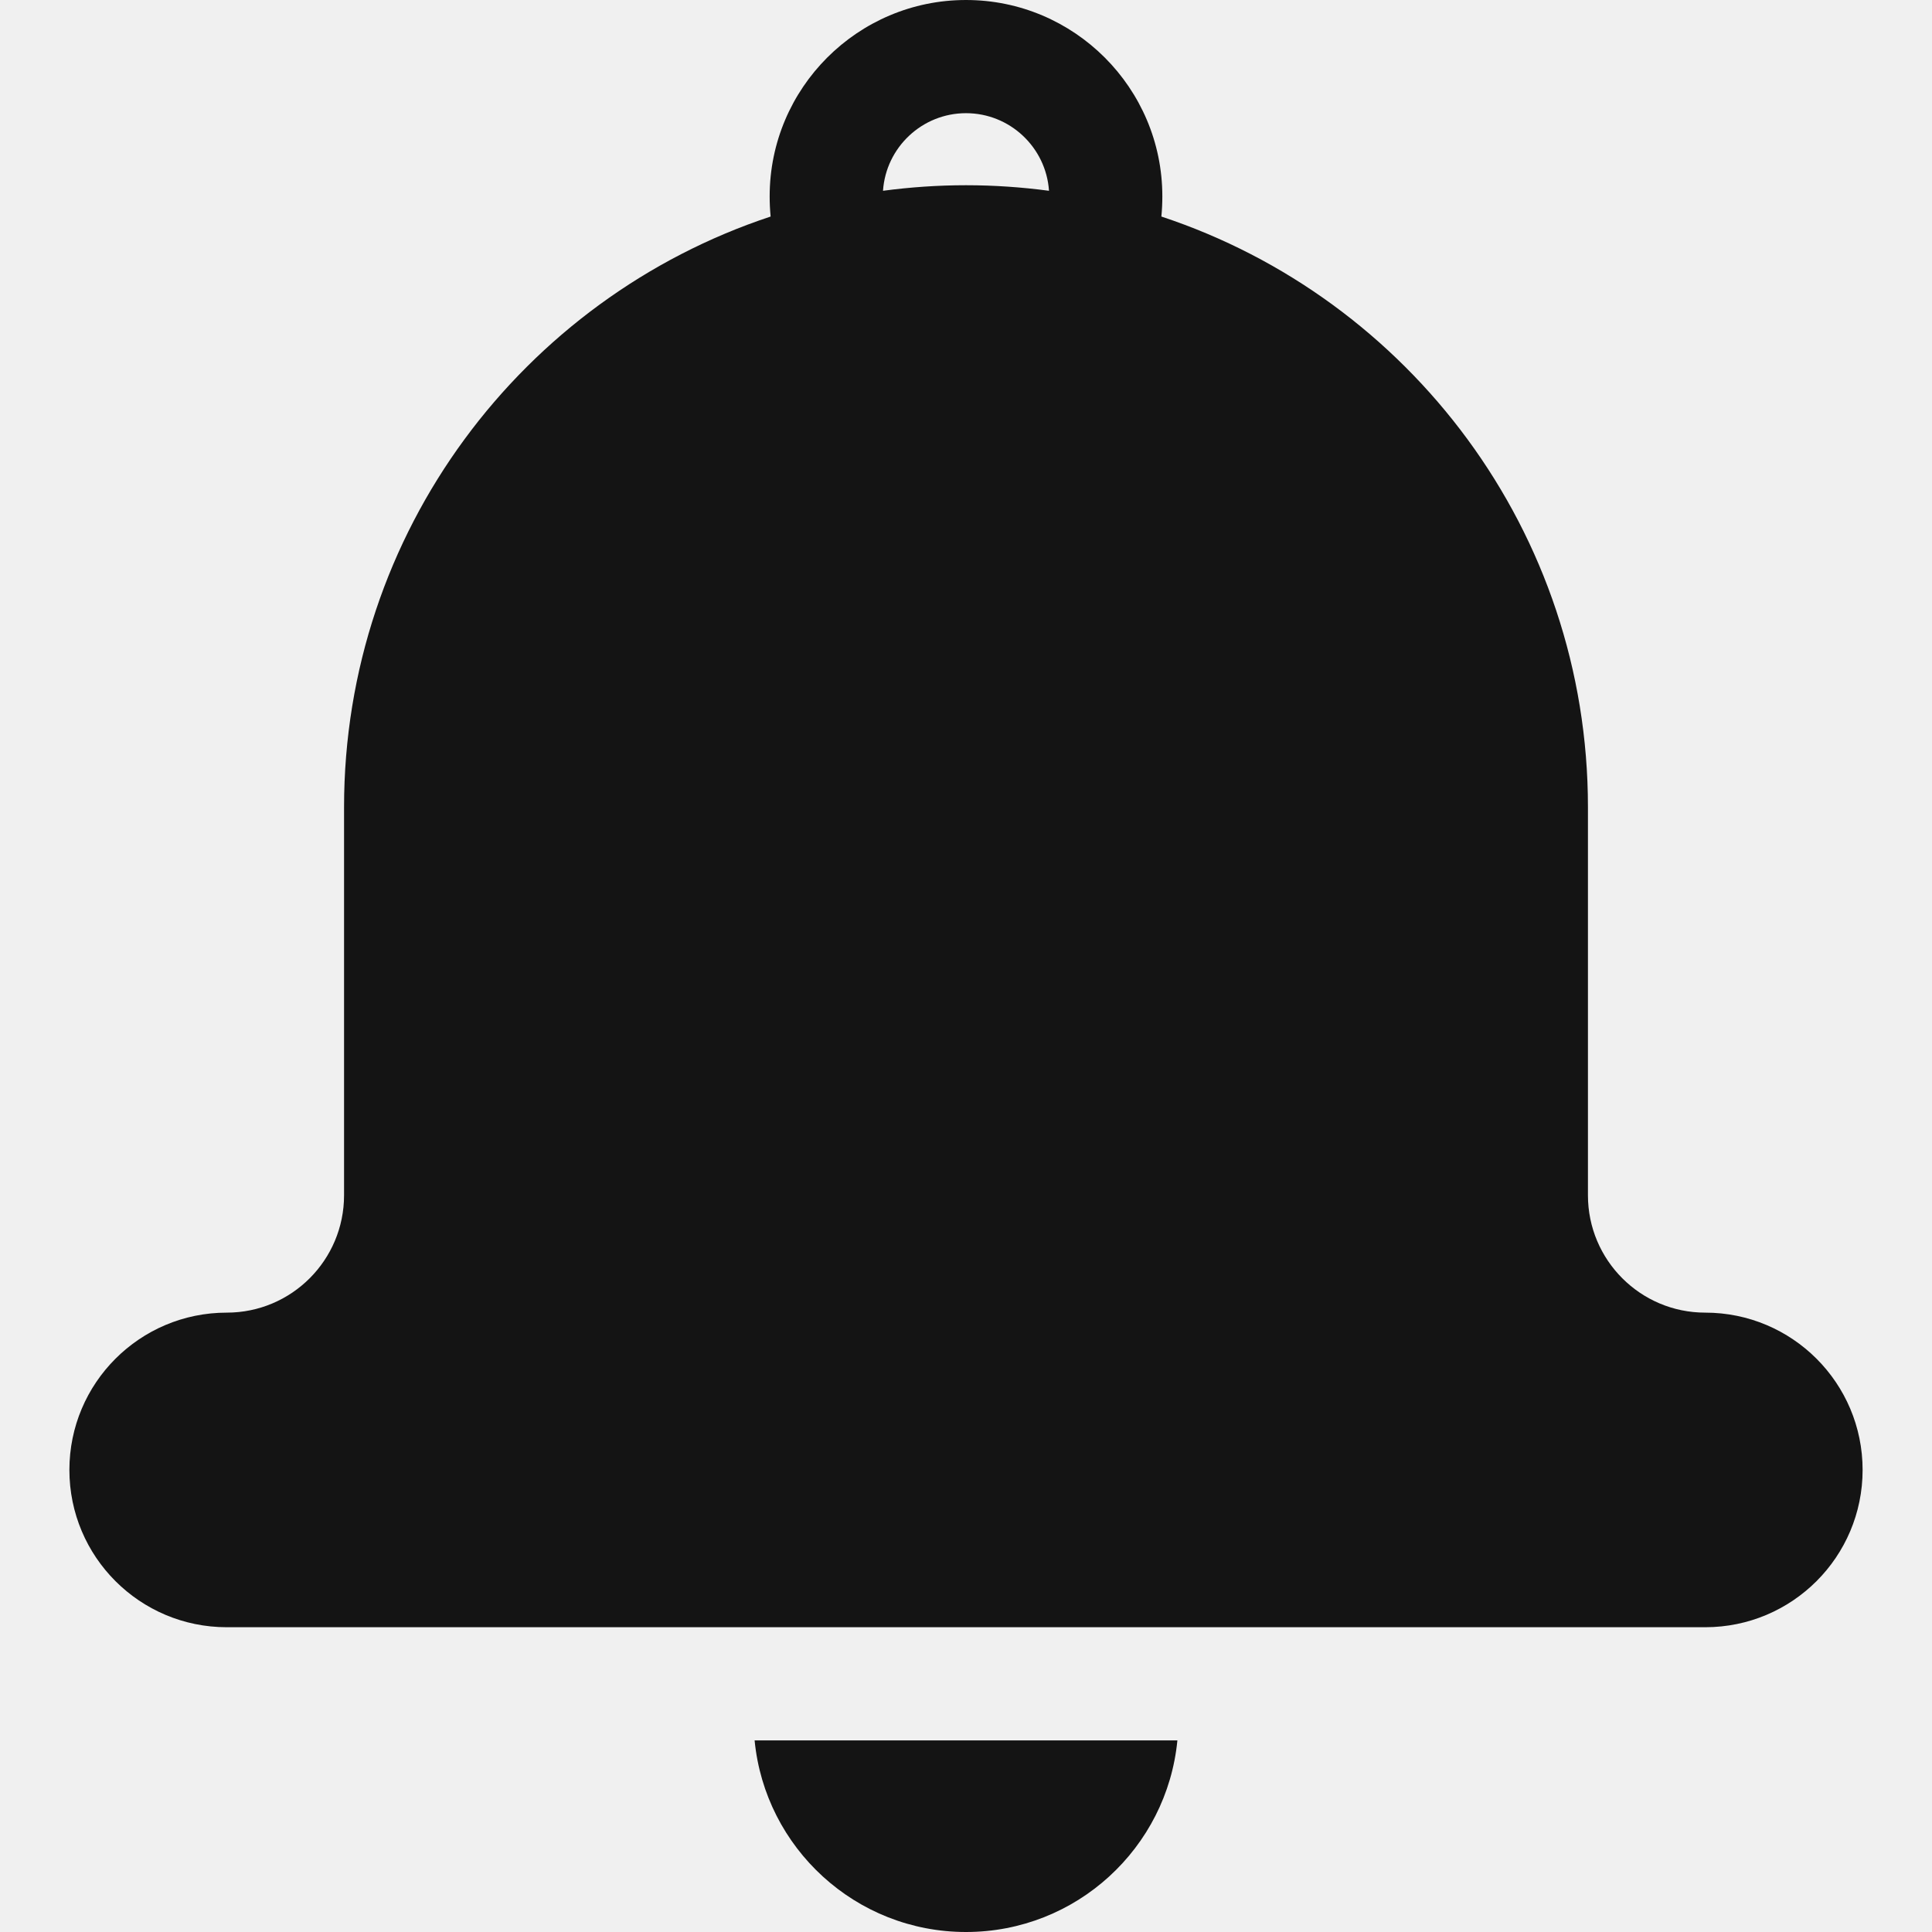
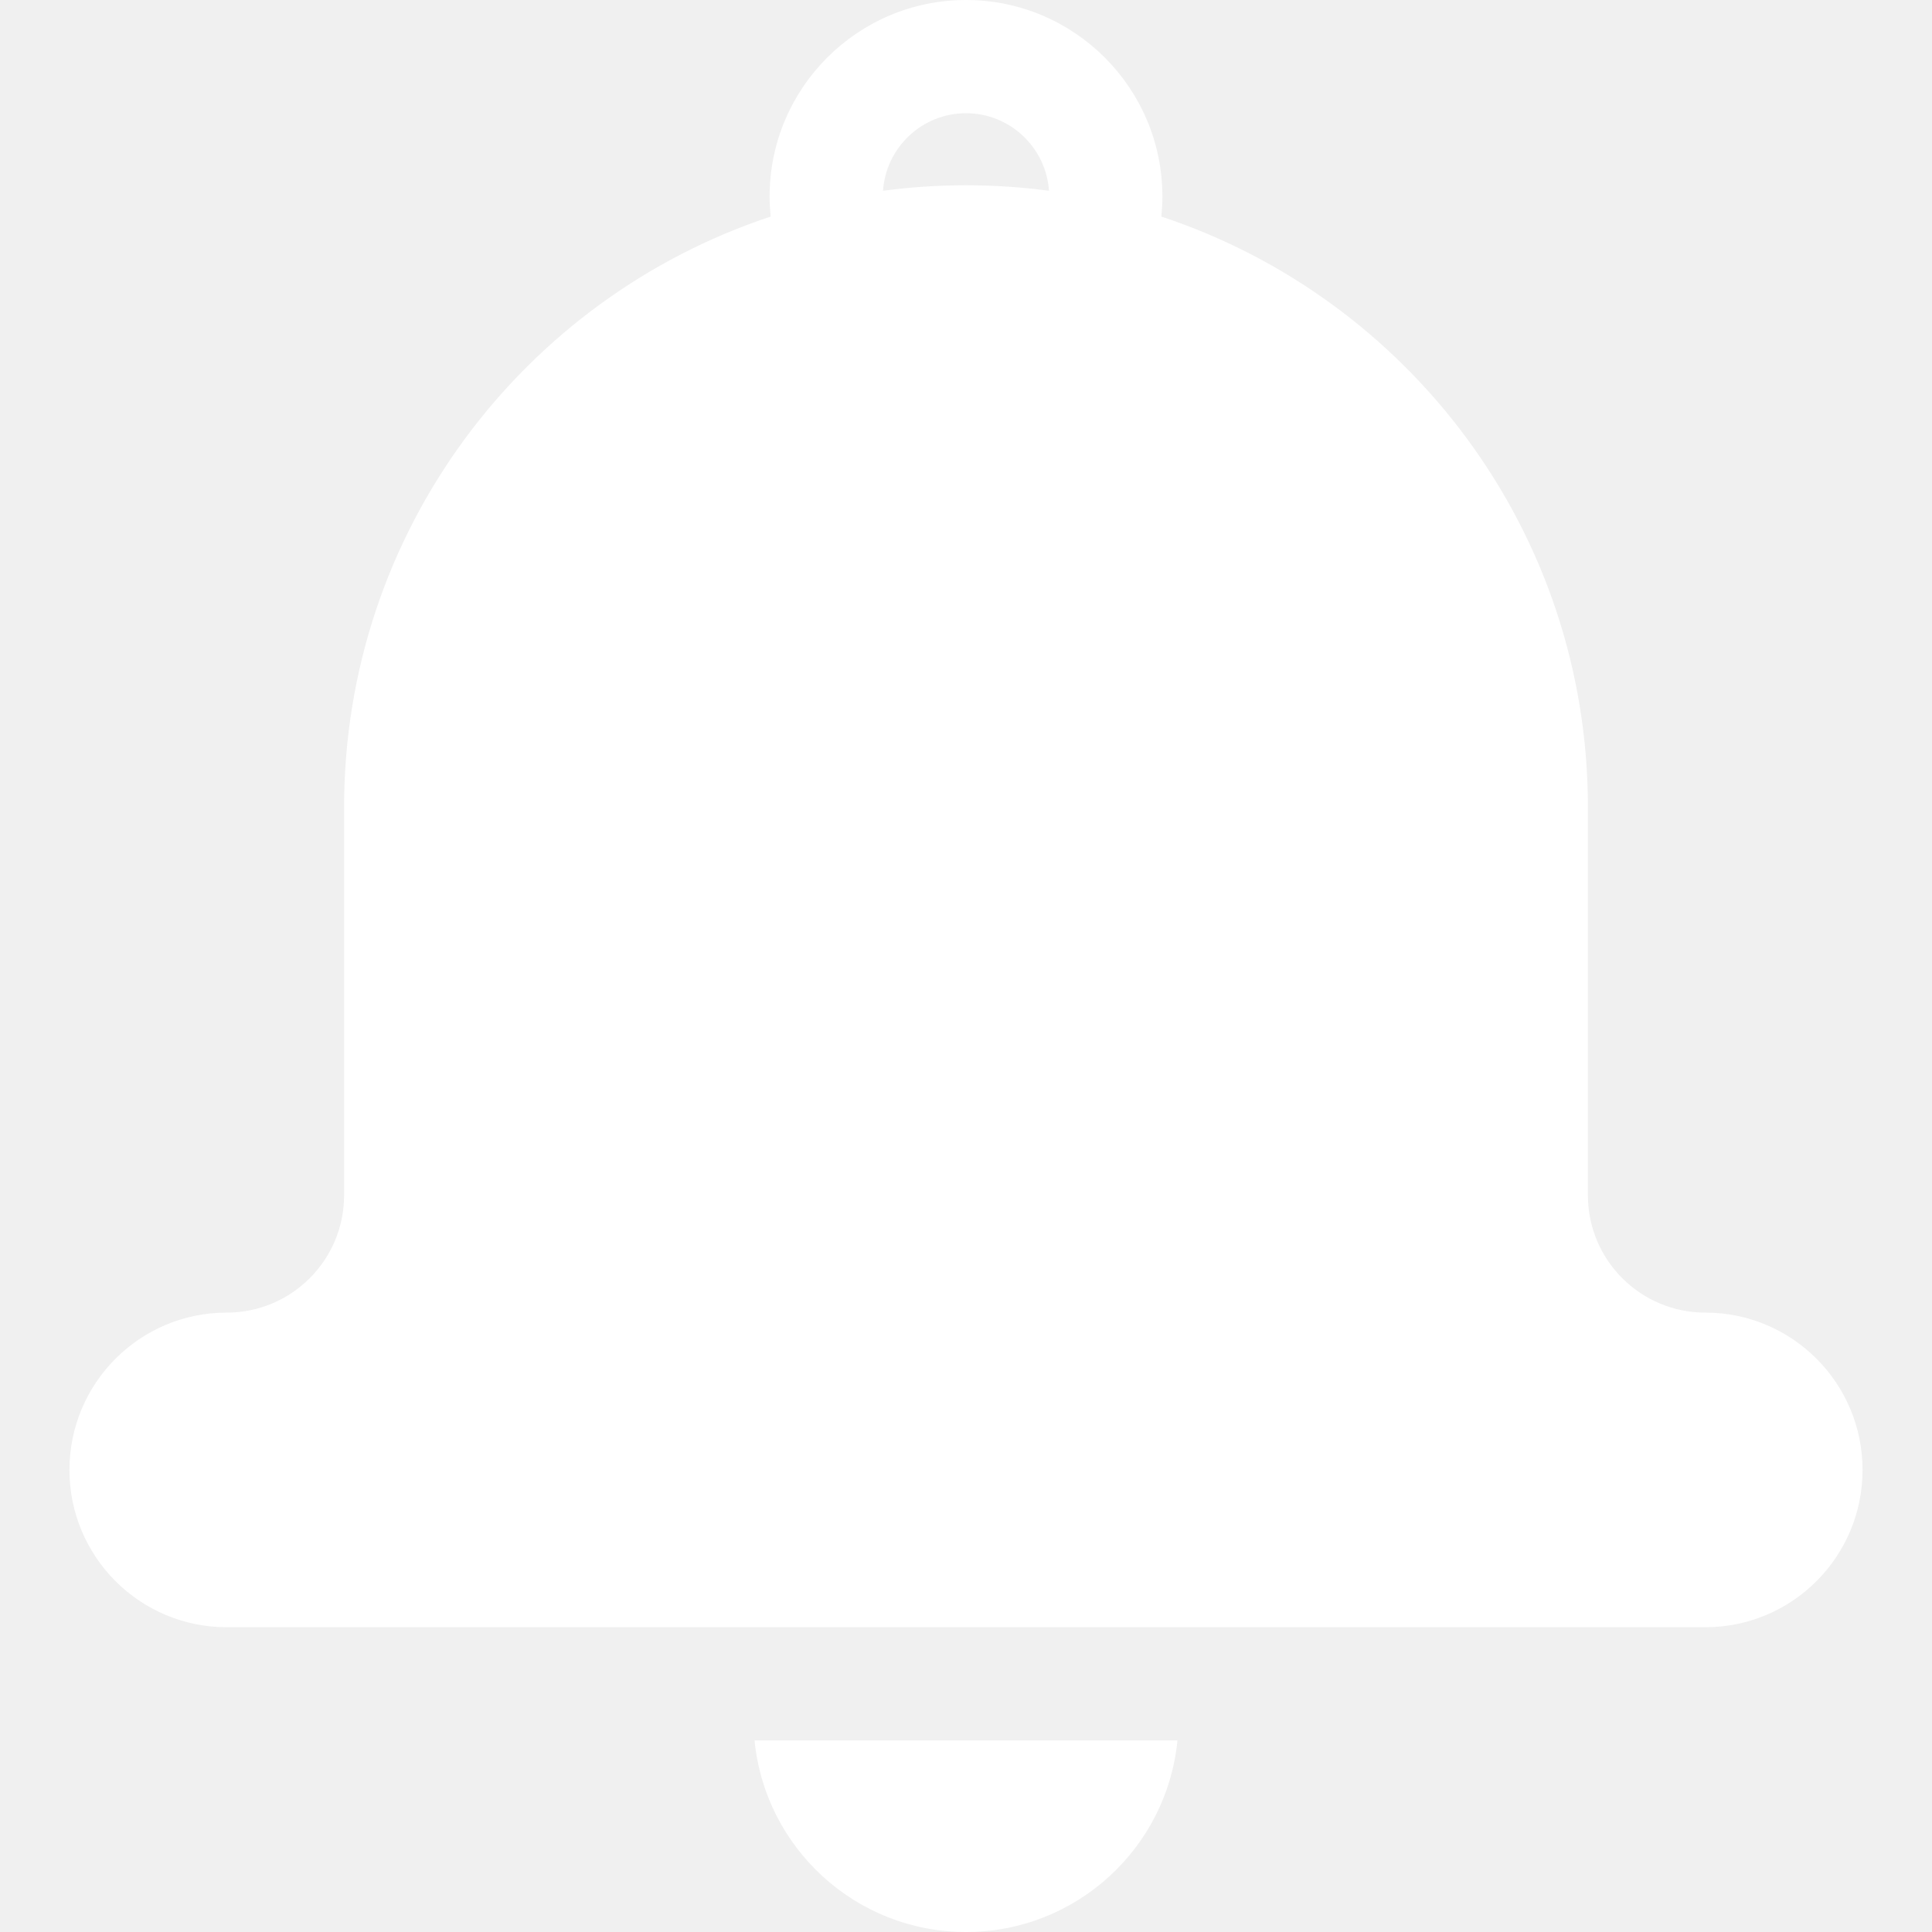
- <svg xmlns="http://www.w3.org/2000/svg" width="24" height="24" viewBox="0 0 24 24" fill="none">
-   <path d="M12 24C13.37 24 14.496 22.956 14.626 21.62H9.374C9.504 22.956 10.63 24 12 24Z" fill="#141414" />
-   <path d="M21.183 16.306C20.378 16.306 19.726 15.653 19.726 14.848V10.027C19.726 6.608 17.505 3.708 14.427 2.69C14.435 2.608 14.439 2.524 14.439 2.439C14.439 1.094 13.345 0 12 0C10.655 0 9.561 1.094 9.561 2.439C9.561 2.524 9.565 2.608 9.573 2.69C6.495 3.708 4.274 6.608 4.274 10.027V14.848C4.274 15.653 3.622 16.306 2.817 16.306C1.737 16.306 0.862 17.181 0.862 18.26C0.862 19.339 1.737 20.214 2.817 20.214H21.183C22.263 20.214 23.138 19.339 23.138 18.26C23.138 17.181 22.263 16.306 21.183 16.306ZM12 1.406C12.546 1.406 12.995 1.832 13.031 2.37C12.693 2.325 12.35 2.301 12 2.301C11.65 2.301 11.307 2.325 10.969 2.37C11.005 1.832 11.454 1.406 12 1.406Z" fill="#141414" />
+ <svg xmlns="http://www.w3.org/2000/svg" width="20" height="20" viewBox="0 0 20 20" fill="none">
+   <g clip-path="url(#clip0_2_191)">
+     <path d="M10 20C11.142 20 12.08 19.13 12.189 18.017H7.811C7.92 19.13 8.858 20 10 20Z" fill="white" />
+     <path d="M17.653 13.588C16.982 13.588 16.438 13.044 16.438 12.373V8.356C16.438 5.507 14.587 3.09 12.022 2.242C12.029 2.173 12.033 2.104 12.033 2.033C12.033 0.912 11.121 0 10 0C8.879 0 7.967 0.912 7.967 2.033C7.967 2.104 7.971 2.173 7.978 2.242C5.413 3.09 3.562 5.507 3.562 8.356V12.373C3.562 13.044 3.018 13.588 2.347 13.588C1.448 13.588 0.719 14.317 0.719 15.217C0.719 16.116 1.448 16.845 2.347 16.845H17.653C18.552 16.845 19.281 16.116 19.281 15.217C19.281 14.317 18.552 13.588 17.653 13.588ZM10 1.172C10.455 1.172 10.829 1.527 10.859 1.975C10.578 1.937 10.291 1.918 10 1.918C9.709 1.918 9.422 1.937 9.141 1.975C9.171 1.527 9.545 1.172 10 1.172Z" fill="white" />
+   </g>
+   <defs>
+     <clipPath id="clip0_2_191">
+       <rect width="20" height="20" fill="white" />
+     </clipPath>
+   </defs>
</svg>
